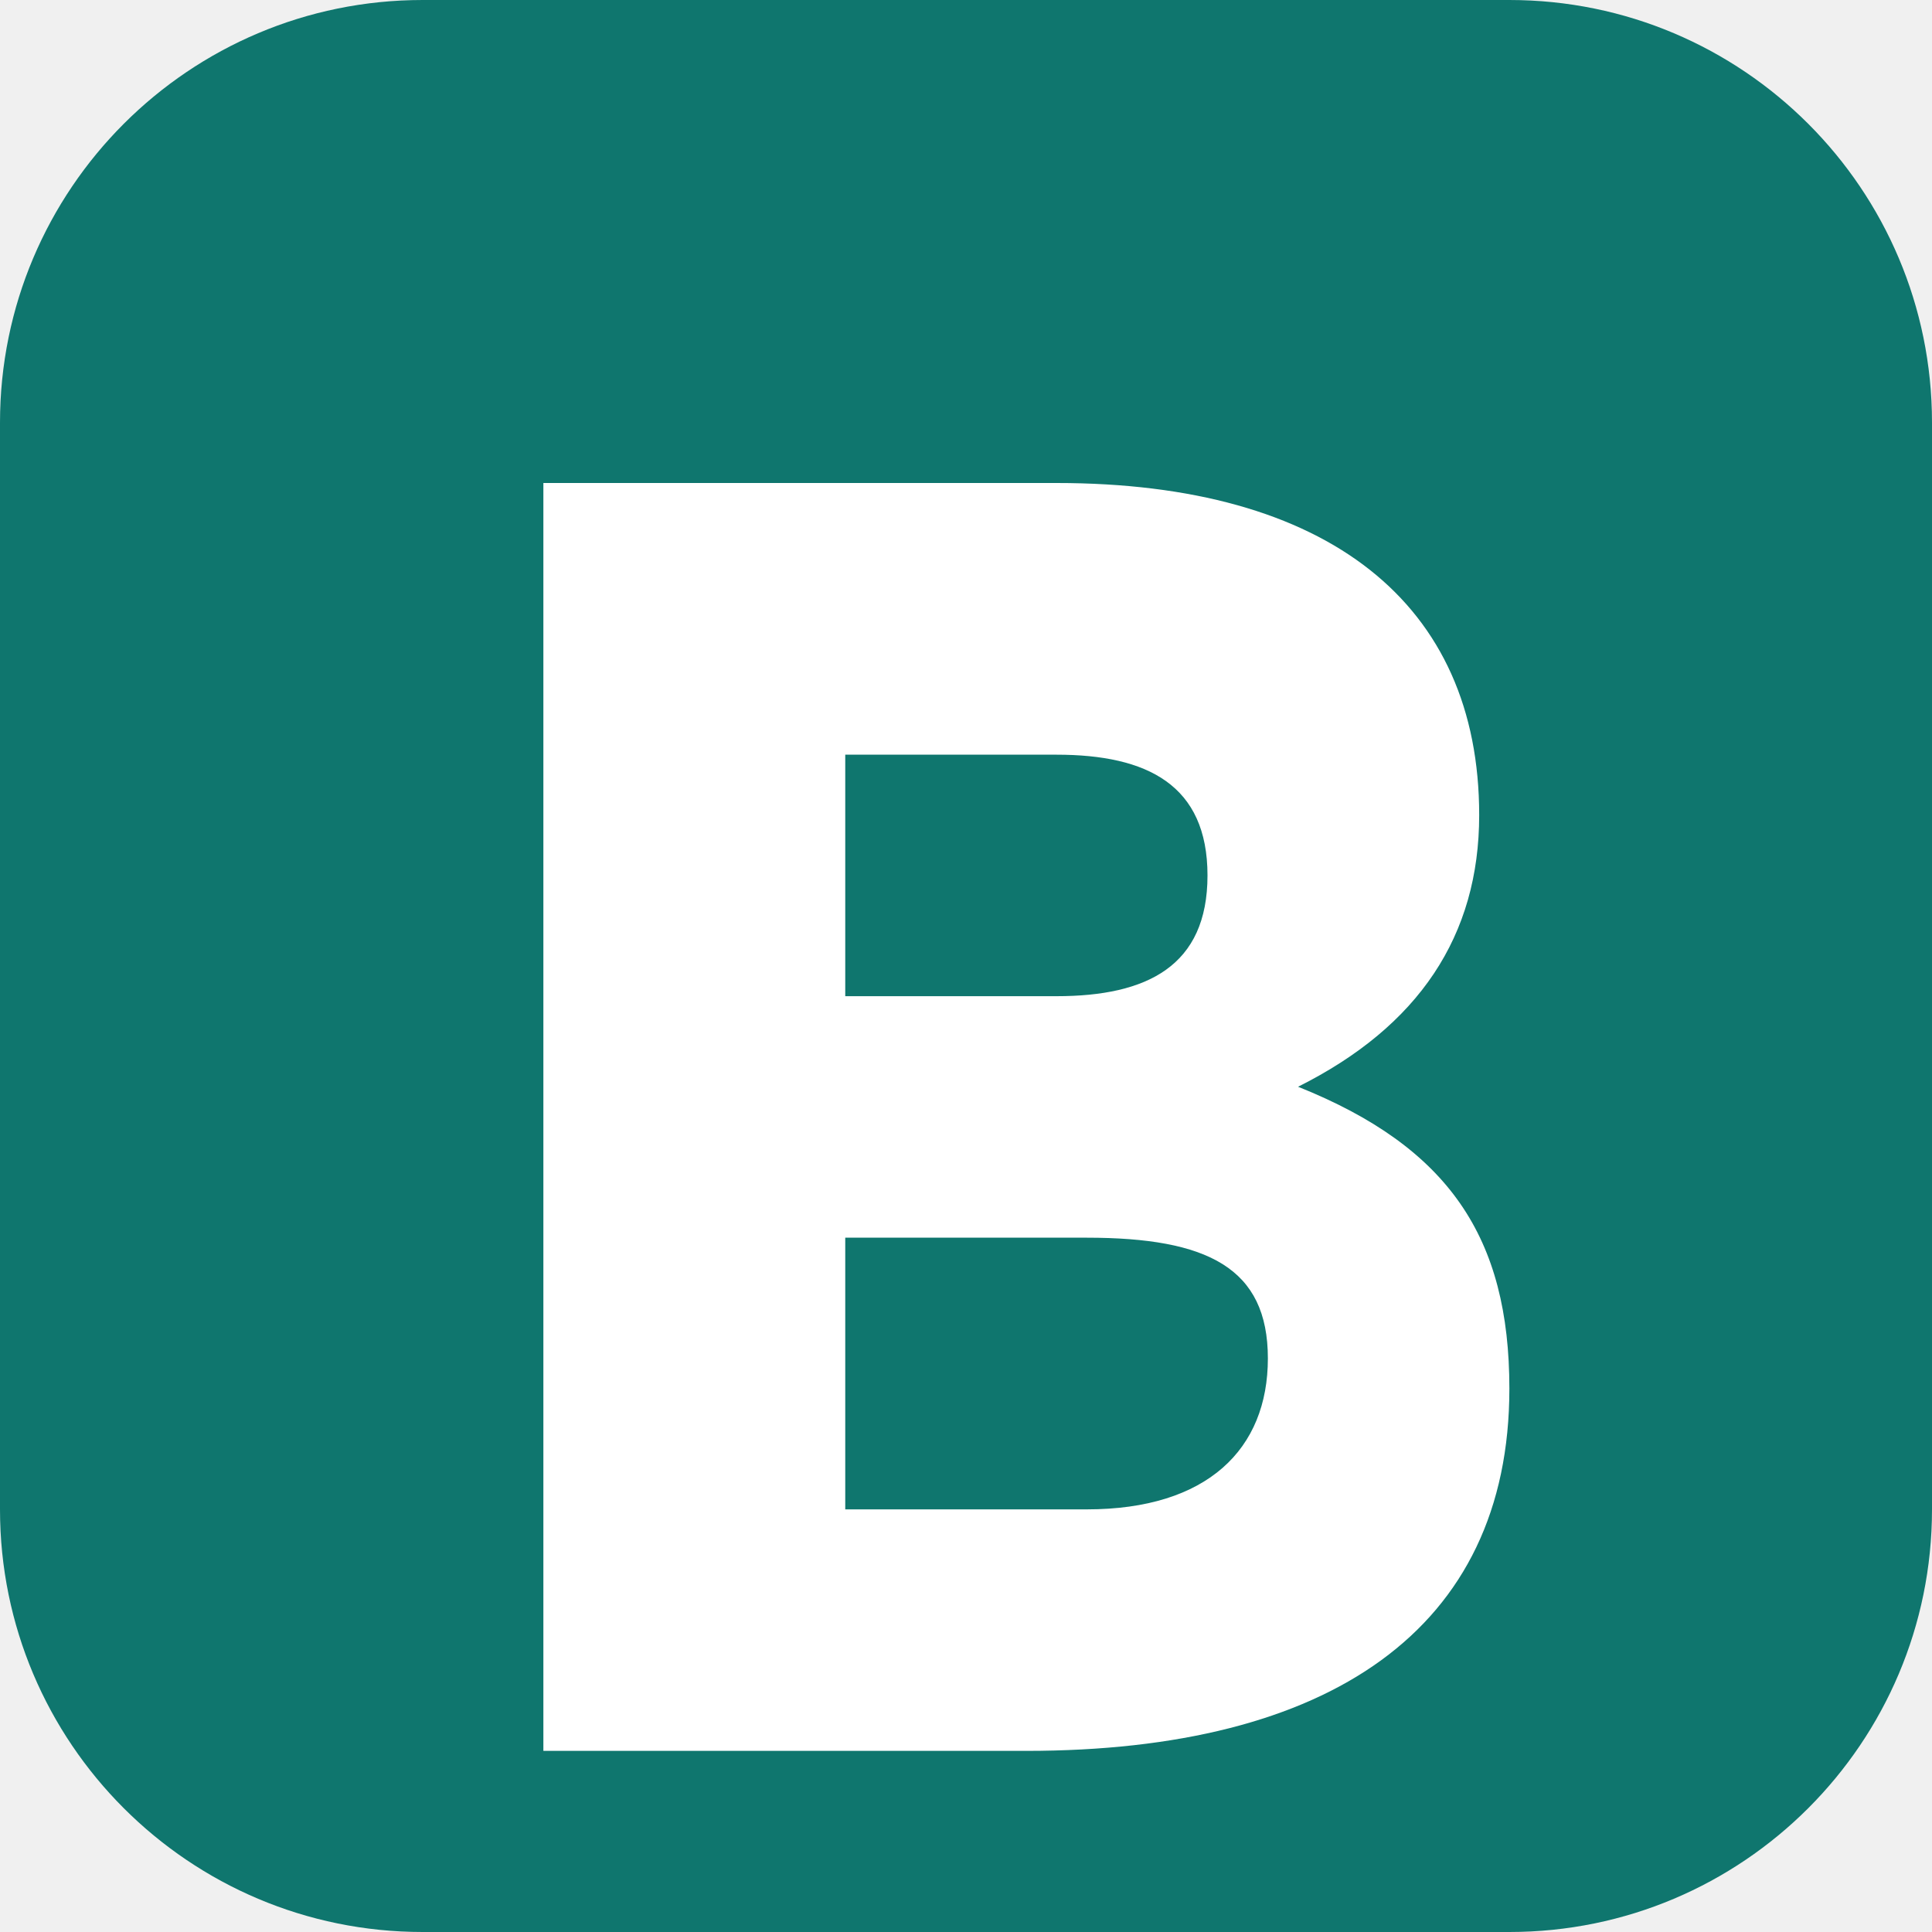
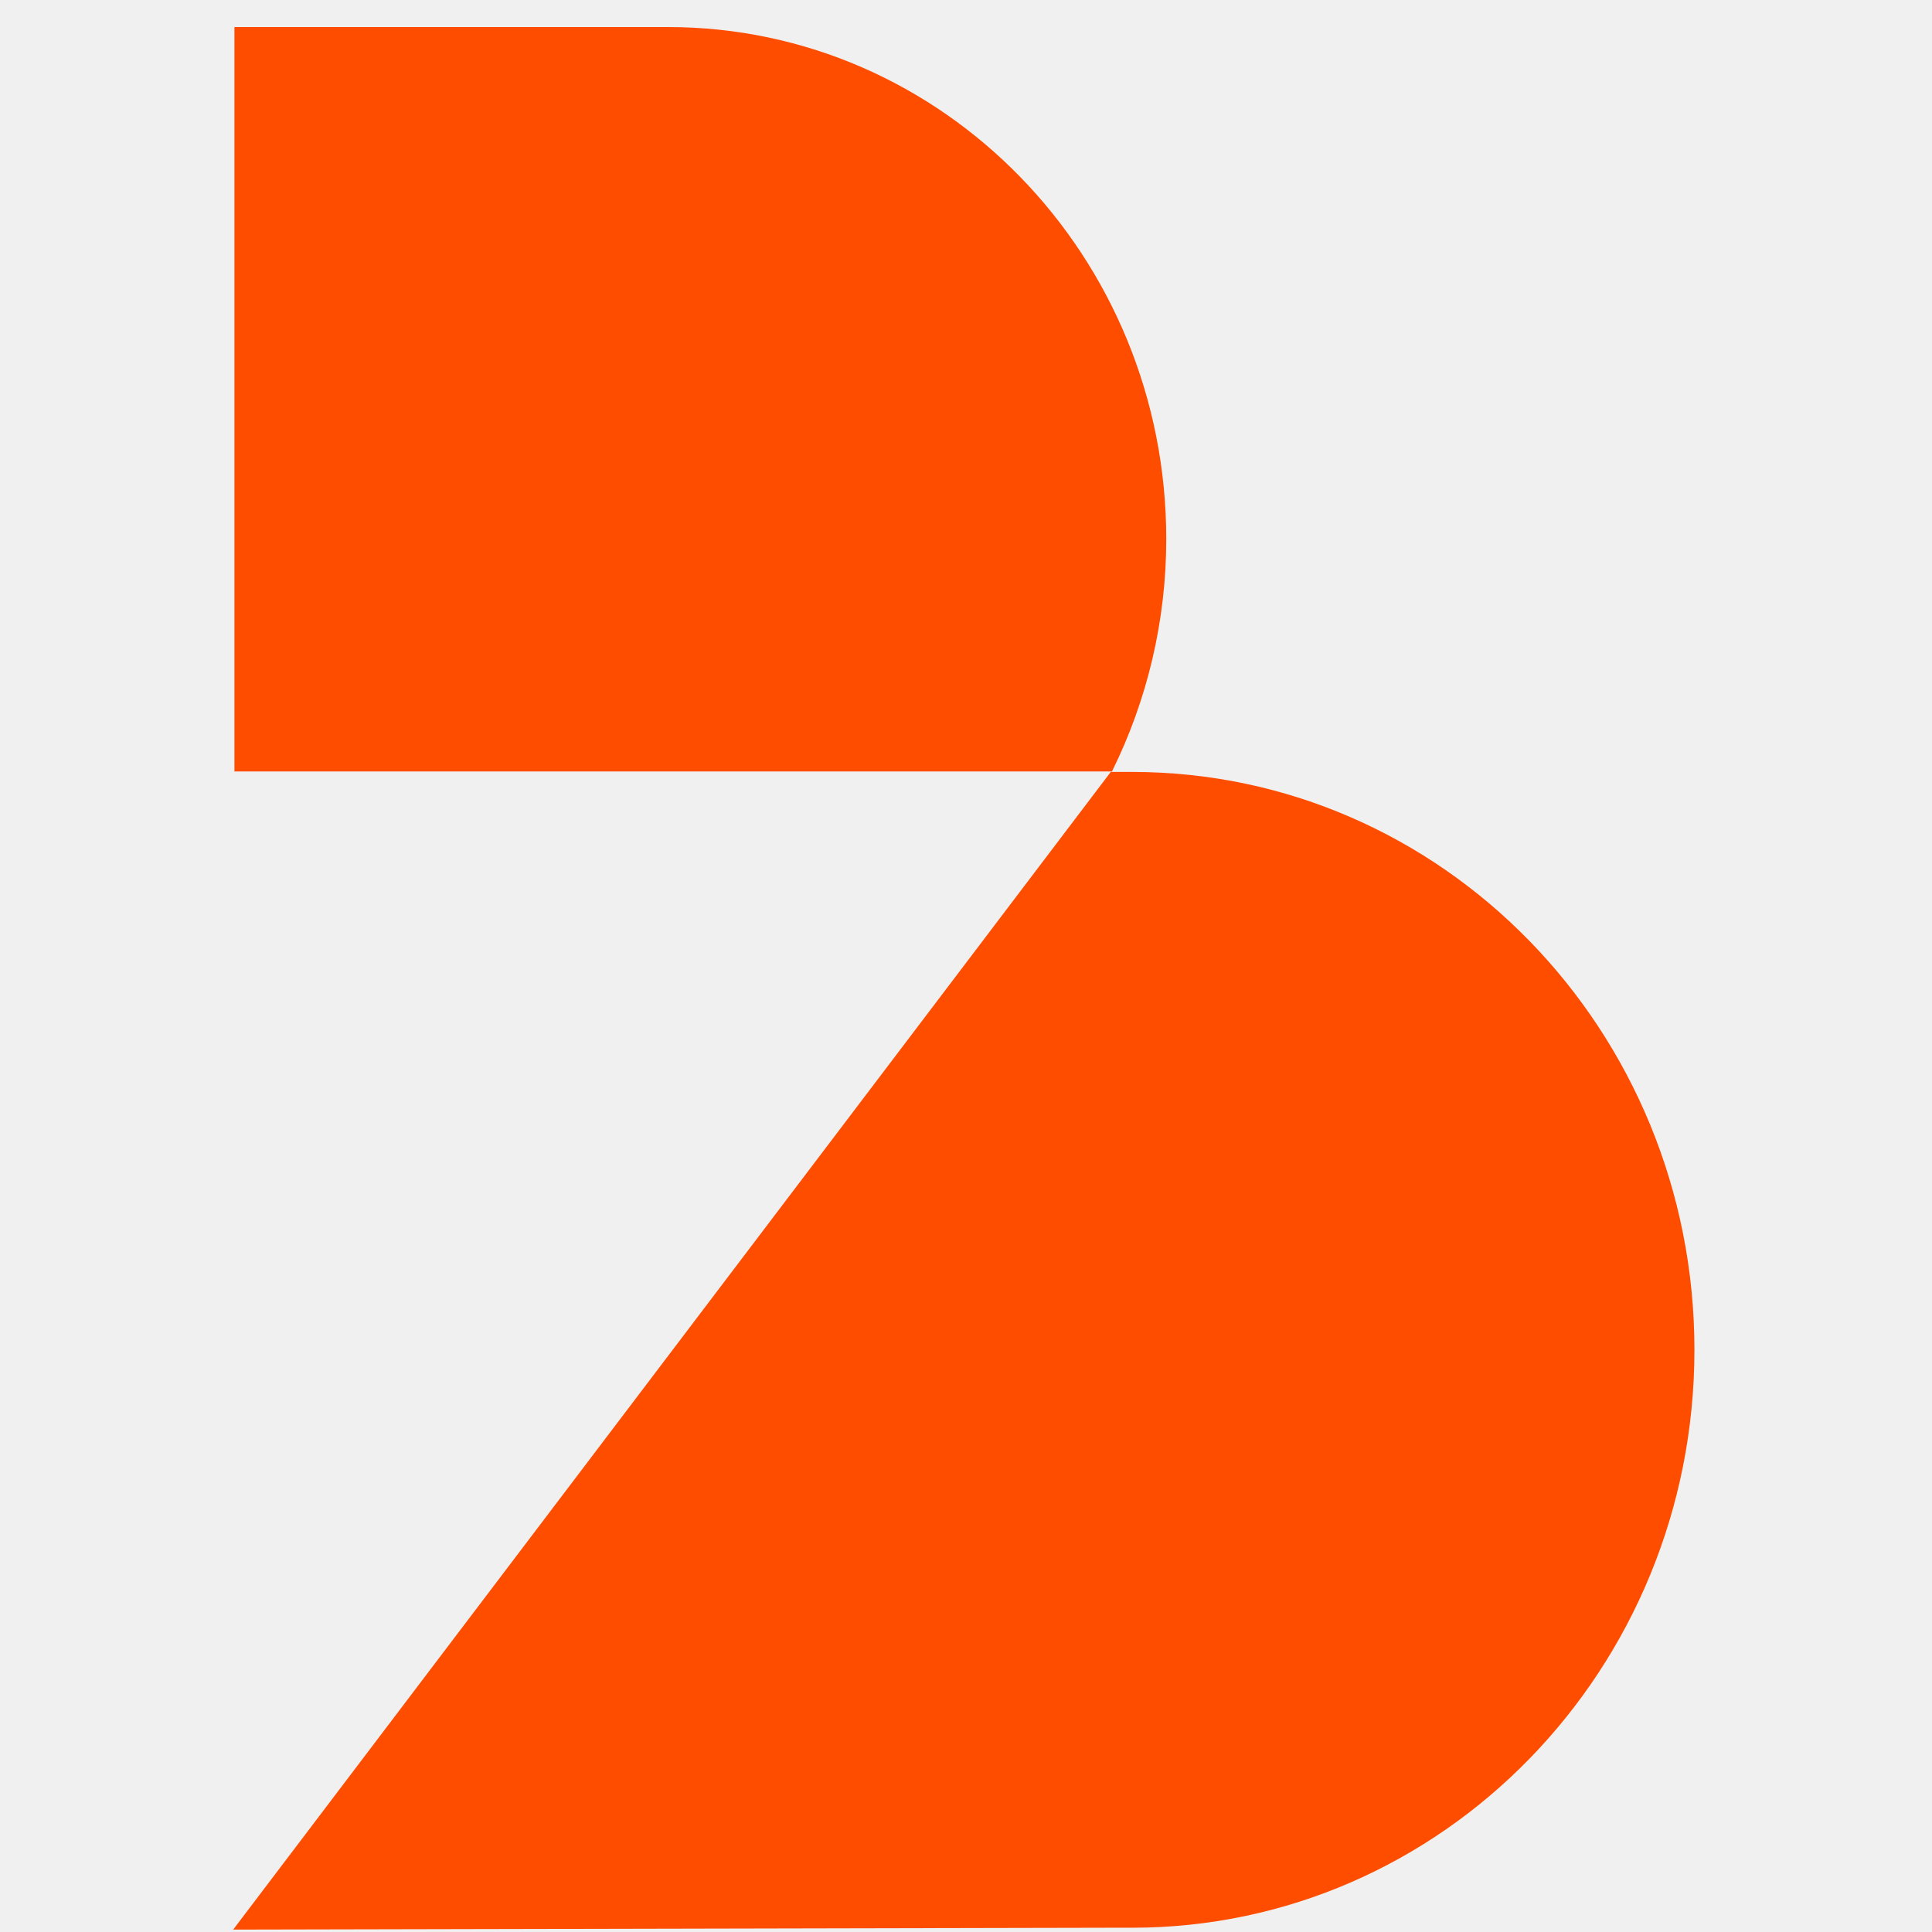
- <svg xmlns="http://www.w3.org/2000/svg" viewBox="0 0 64 64">
-   <rect width="64" height="64" rx="14" fill="#0f766e" />
-   <path d="M18 16h17c9 0 14 4 14 11 0 4-2 7-6 9 5 2 7 5 7 10 0 8-6 12-16 12H18V16zm10 9v8h7c3 0 5-1 5-4s-2-4-5-4h-7zm0 16v9h8c4 0 6-2 6-5s-2-4-6-4h-8z" fill="white" />
+ <svg xmlns="http://www.w3.org/2000/svg" width="32" height="32" viewBox="0 0 22 29" fill="none" role="img" aria-label="Bounceless">
+   <path fill-rule="evenodd" clip-rule="evenodd" d="M6.526 0.406H0.019V11.58H10.729H13.191C13.723 10.506 14.006 9.312 14.006 8.092C14.006 3.847 10.657 0.406 6.526 0.406ZM13.493 11.587H13.173L0 28.964L13.173 28.936H13.493C18.155 28.936 21.934 25.052 21.934 20.261C21.934 15.471 18.155 11.587 13.493 11.587Z" fill="#FF4D00" />
</svg>
